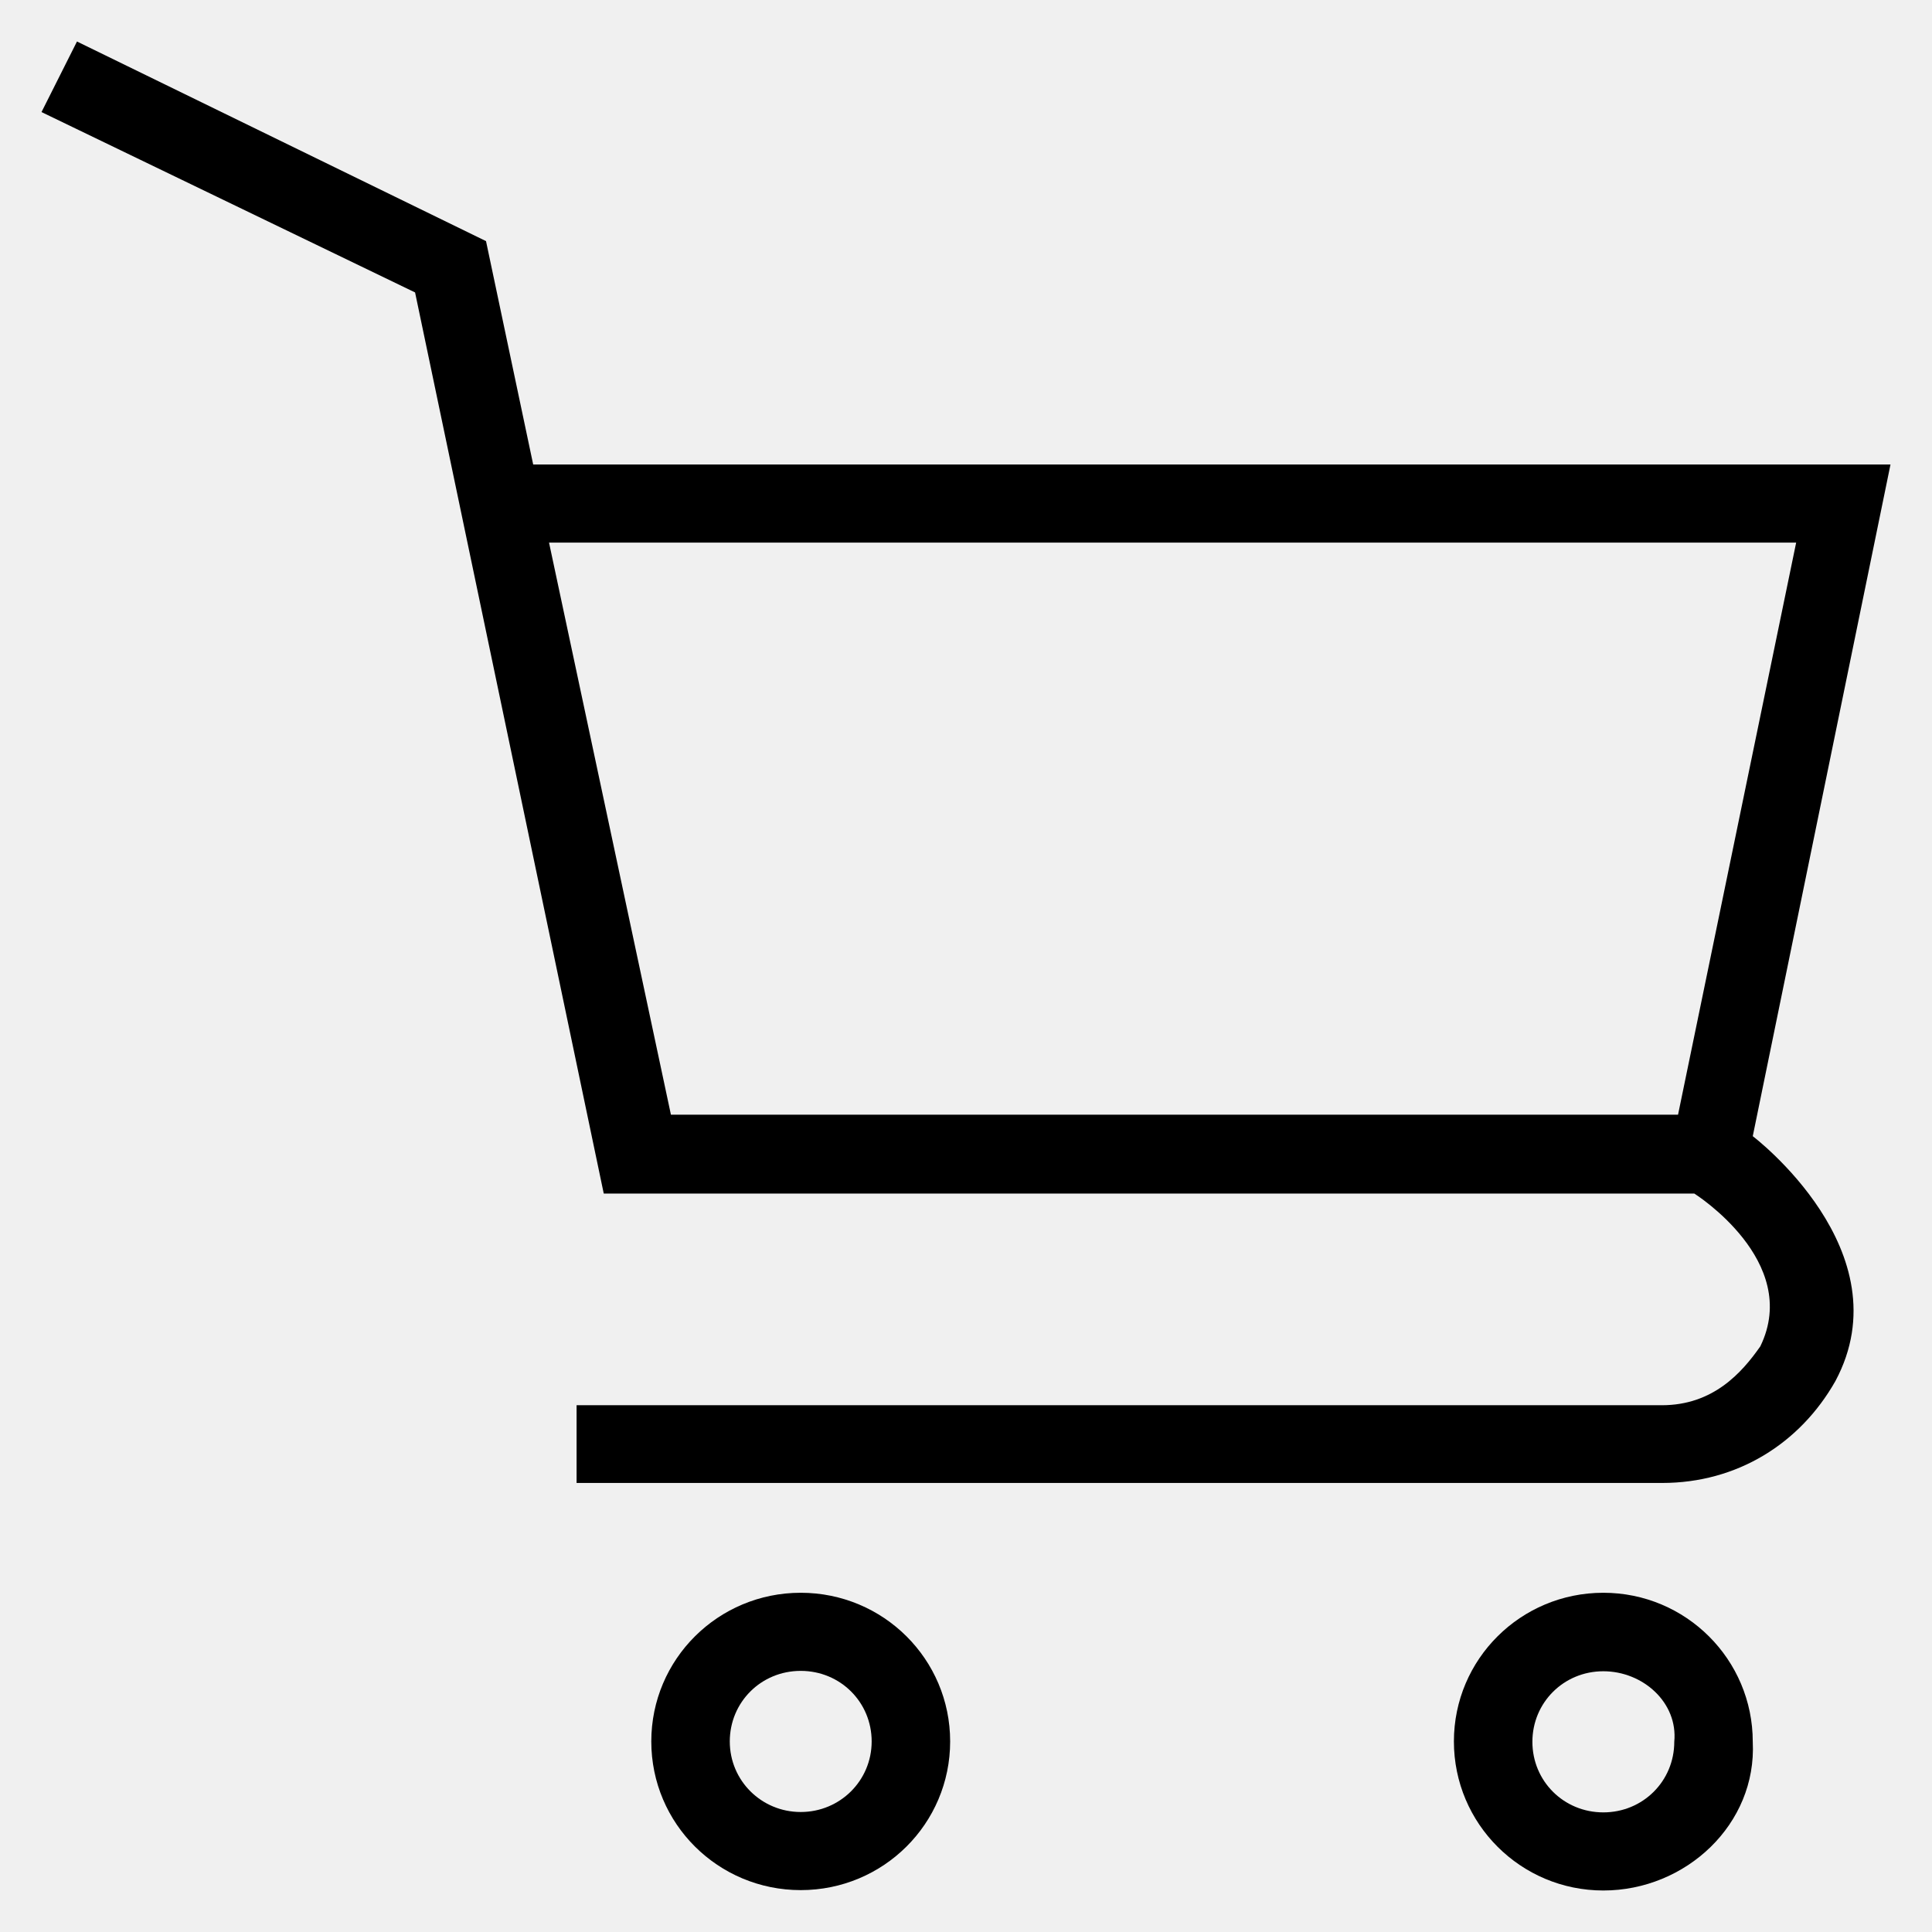
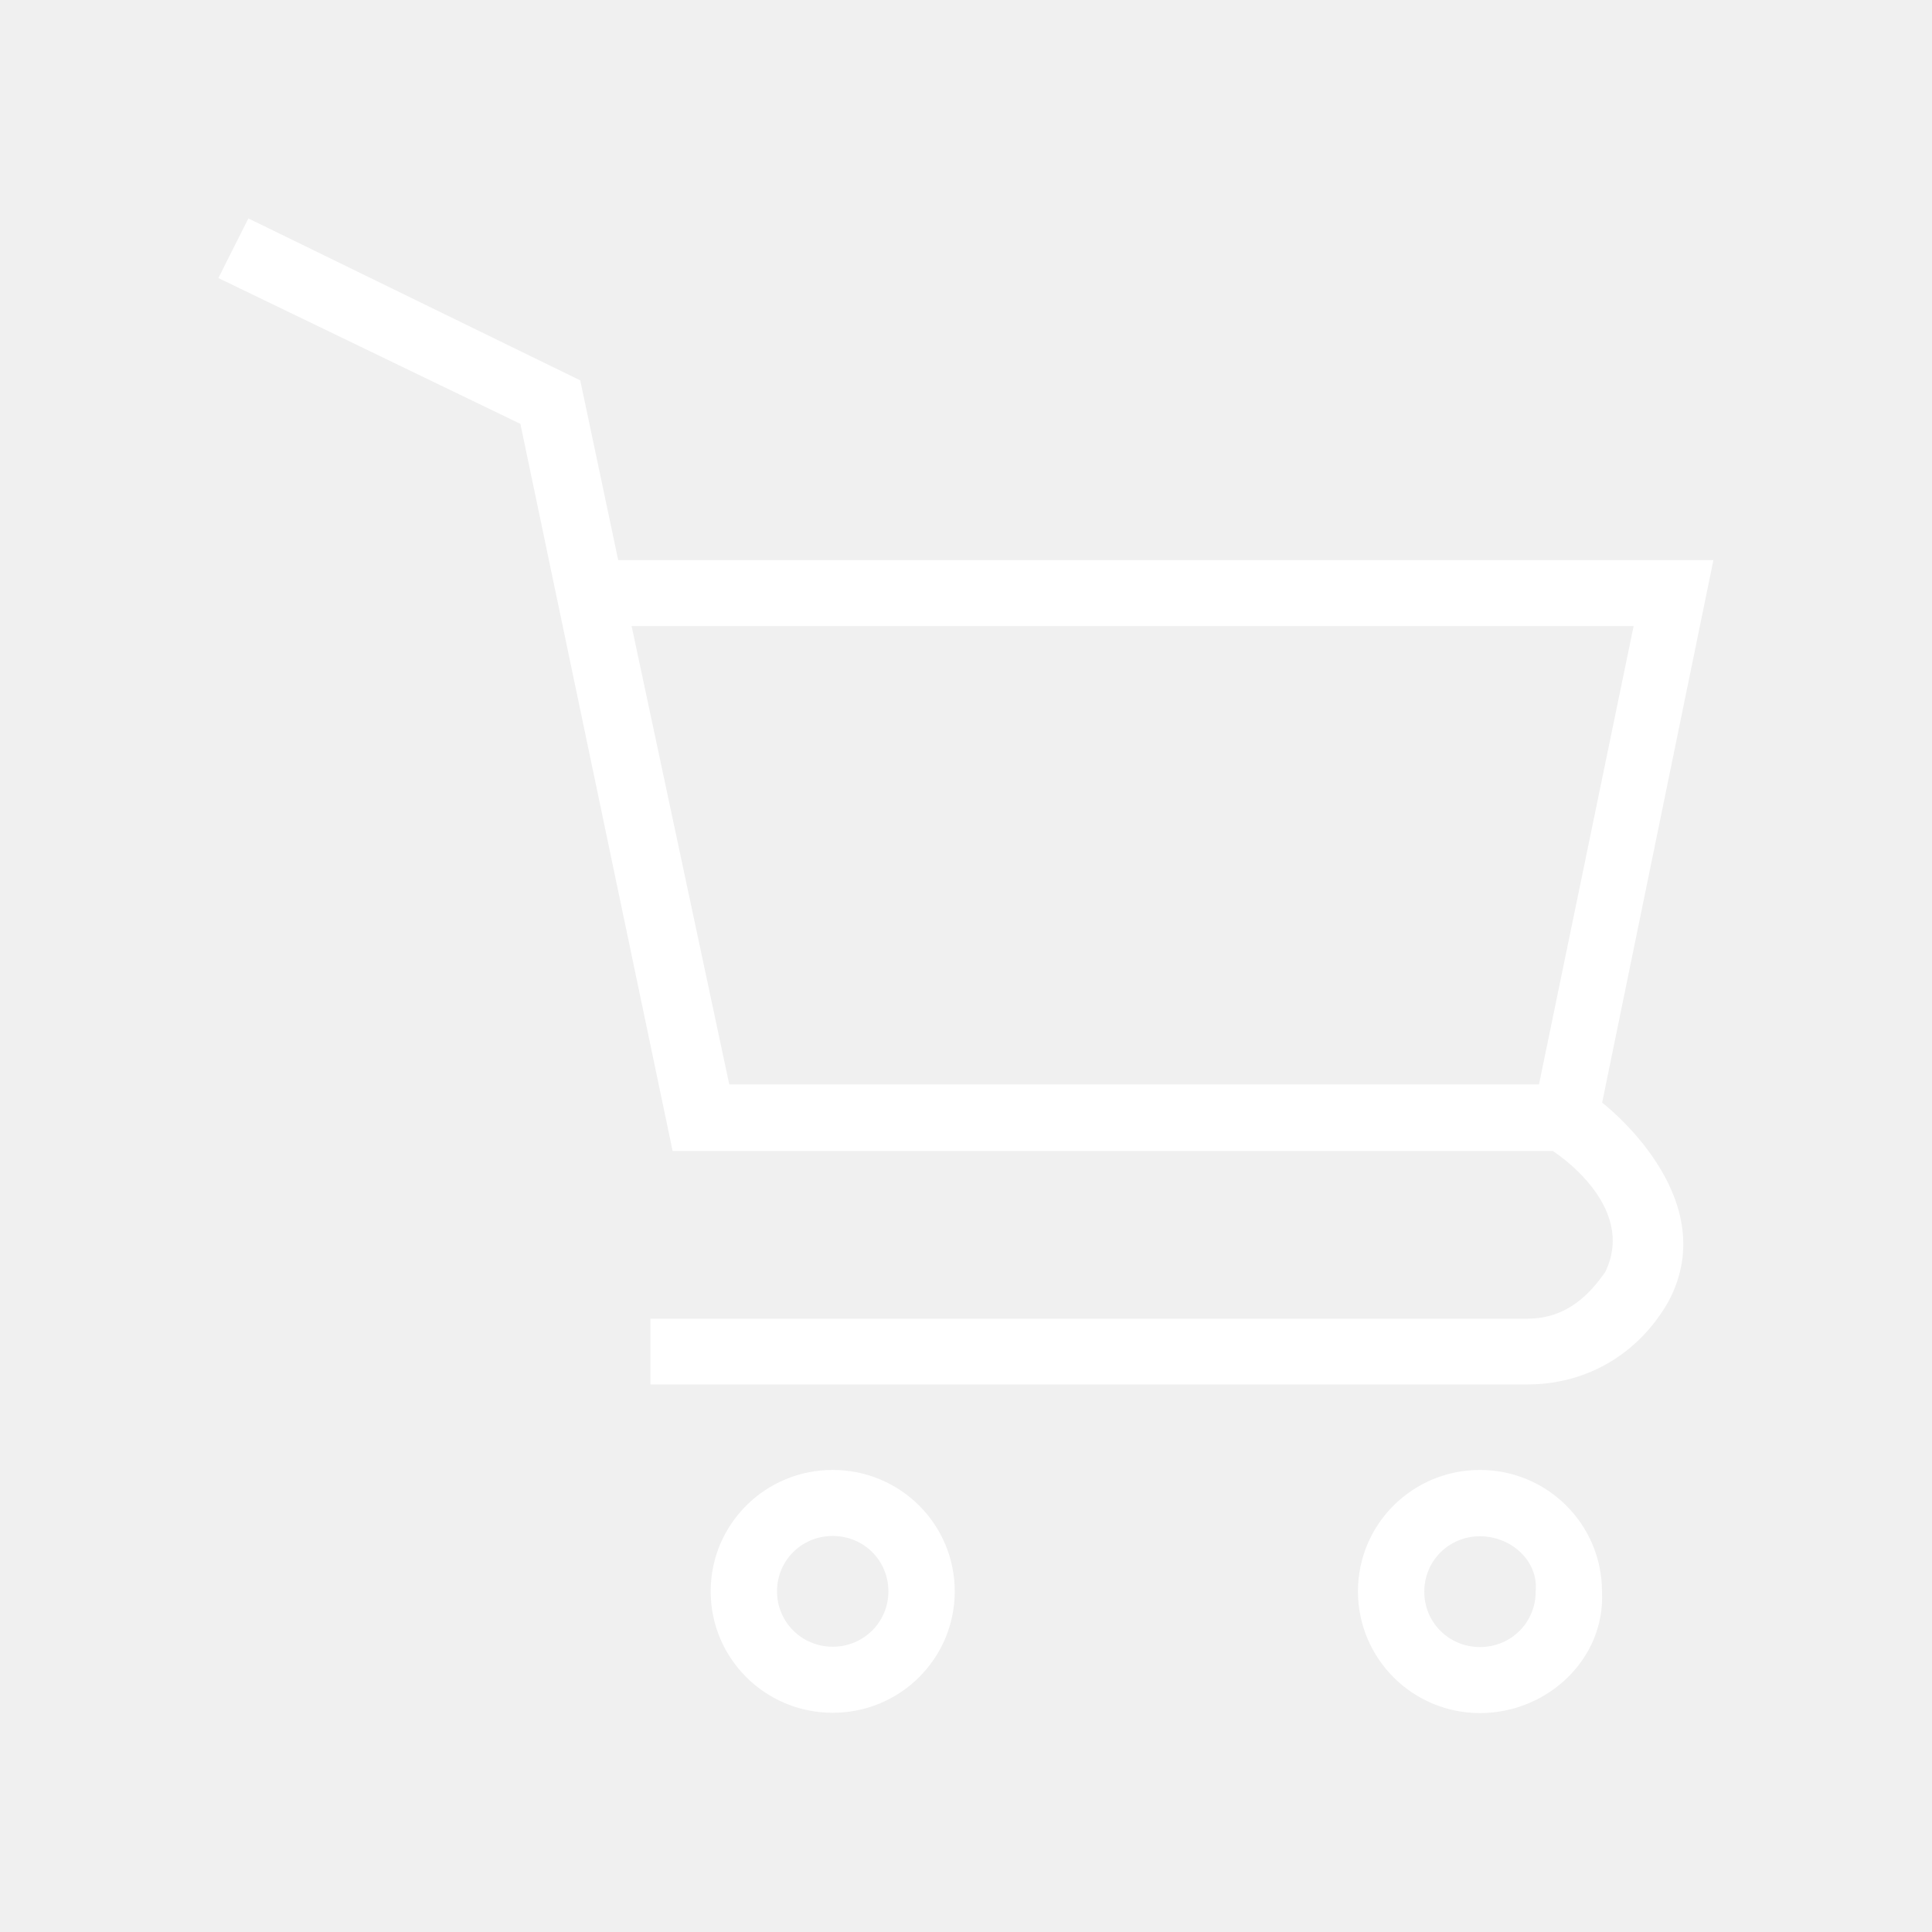
- <svg xmlns="http://www.w3.org/2000/svg" fill="#000000" height="800px" width="800px" version="1.1" viewBox="0 0 512 512" enable-background="new 0 0 512 512">
-   <g>
+ <svg xmlns="http://www.w3.org/2000/svg" fill="#ffffff" height="64px" width="64px" version="1.1" viewBox="-61.44 -61.44 634.88 634.88" enable-background="new 0 0 512 512" stroke="#ffffff">
+   <g id="SVGRepo_bgCarrier" stroke-width="0" />
+   <g id="SVGRepo_tracerCarrier" stroke-linecap="round" stroke-linejoin="round" />
+   <g id="SVGRepo_iconCarrier">
    <g>
-       <path d="m464.5,301.1l36.5-178h-359.7l-12.5-59.2-108.4-52.9-9.4,18.7 99,47.8 50,238.8h289c0,0 28.5,17.9 17.5,40.5-4.9,7-12.5,15.6-26.1,15.6h-287.6v20.6h287.7c19.8,0 36.5-10.4 45.9-27 18.4-34.4-21.9-64.9-21.9-64.9zm-286.7-5.7l-32.3-151.6h330.5l-31.3,151.6h-266.9z" />
-       <path d="m212.2,422.1c-21.9,0-39.6,17.6-39.6,39.4s17.7,39.4 39.6,39.4 39.6-17.6 39.6-39.4-17.7-39.4-39.6-39.4zm0,58.1c-10.4,0-18.8-8.3-18.8-18.7s8.3-18.7 18.8-18.7 18.8,8.3 18.8,18.7-8.4,18.7-18.8,18.7z" />
-       <path d="m424.9,422.1c-21.9,0-39.6,17.6-39.6,39.4s17.7,39.5 39.6,39.5 40.7-17.6 39.6-39.4c0-21.8-17.7-39.5-39.6-39.5zm18.8,39.5c0,10.4-8.3,18.7-18.8,18.7s-18.8-8.3-18.8-18.7 8.3-18.7 18.8-18.7 19.8,8.3 18.8,18.7z" />
+       <g>
+         <path d="m464.5,301.1l36.5-178h-359.7l-12.5-59.2-108.4-52.9-9.4,18.7 99,47.8 50,238.8h289c0,0 28.5,17.9 17.5,40.5-4.9,7-12.5,15.6-26.1,15.6h-287.6v20.6h287.7c19.8,0 36.5-10.4 45.9-27 18.4-34.4-21.9-64.9-21.9-64.9zm-286.7-5.7l-32.3-151.6h330.5l-31.3,151.6h-266.9z" />
+         <path d="m212.2,422.1c-21.9,0-39.6,17.6-39.6,39.4s17.7,39.4 39.6,39.4 39.6-17.6 39.6-39.4-17.7-39.4-39.6-39.4zm0,58.1c-10.4,0-18.8-8.3-18.8-18.7s8.3-18.7 18.8-18.7 18.8,8.3 18.8,18.7-8.4,18.7-18.8,18.7z" />
+         <path d="m424.9,422.1c-21.9,0-39.6,17.6-39.6,39.4s17.7,39.5 39.6,39.5 40.7-17.6 39.6-39.4c0-21.8-17.7-39.5-39.6-39.5zm18.8,39.5c0,10.4-8.3,18.7-18.8,18.7s-18.8-8.3-18.8-18.7 8.3-18.7 18.8-18.7 19.8,8.3 18.8,18.7z" />
+       </g>
    </g>
  </g>
</svg>
